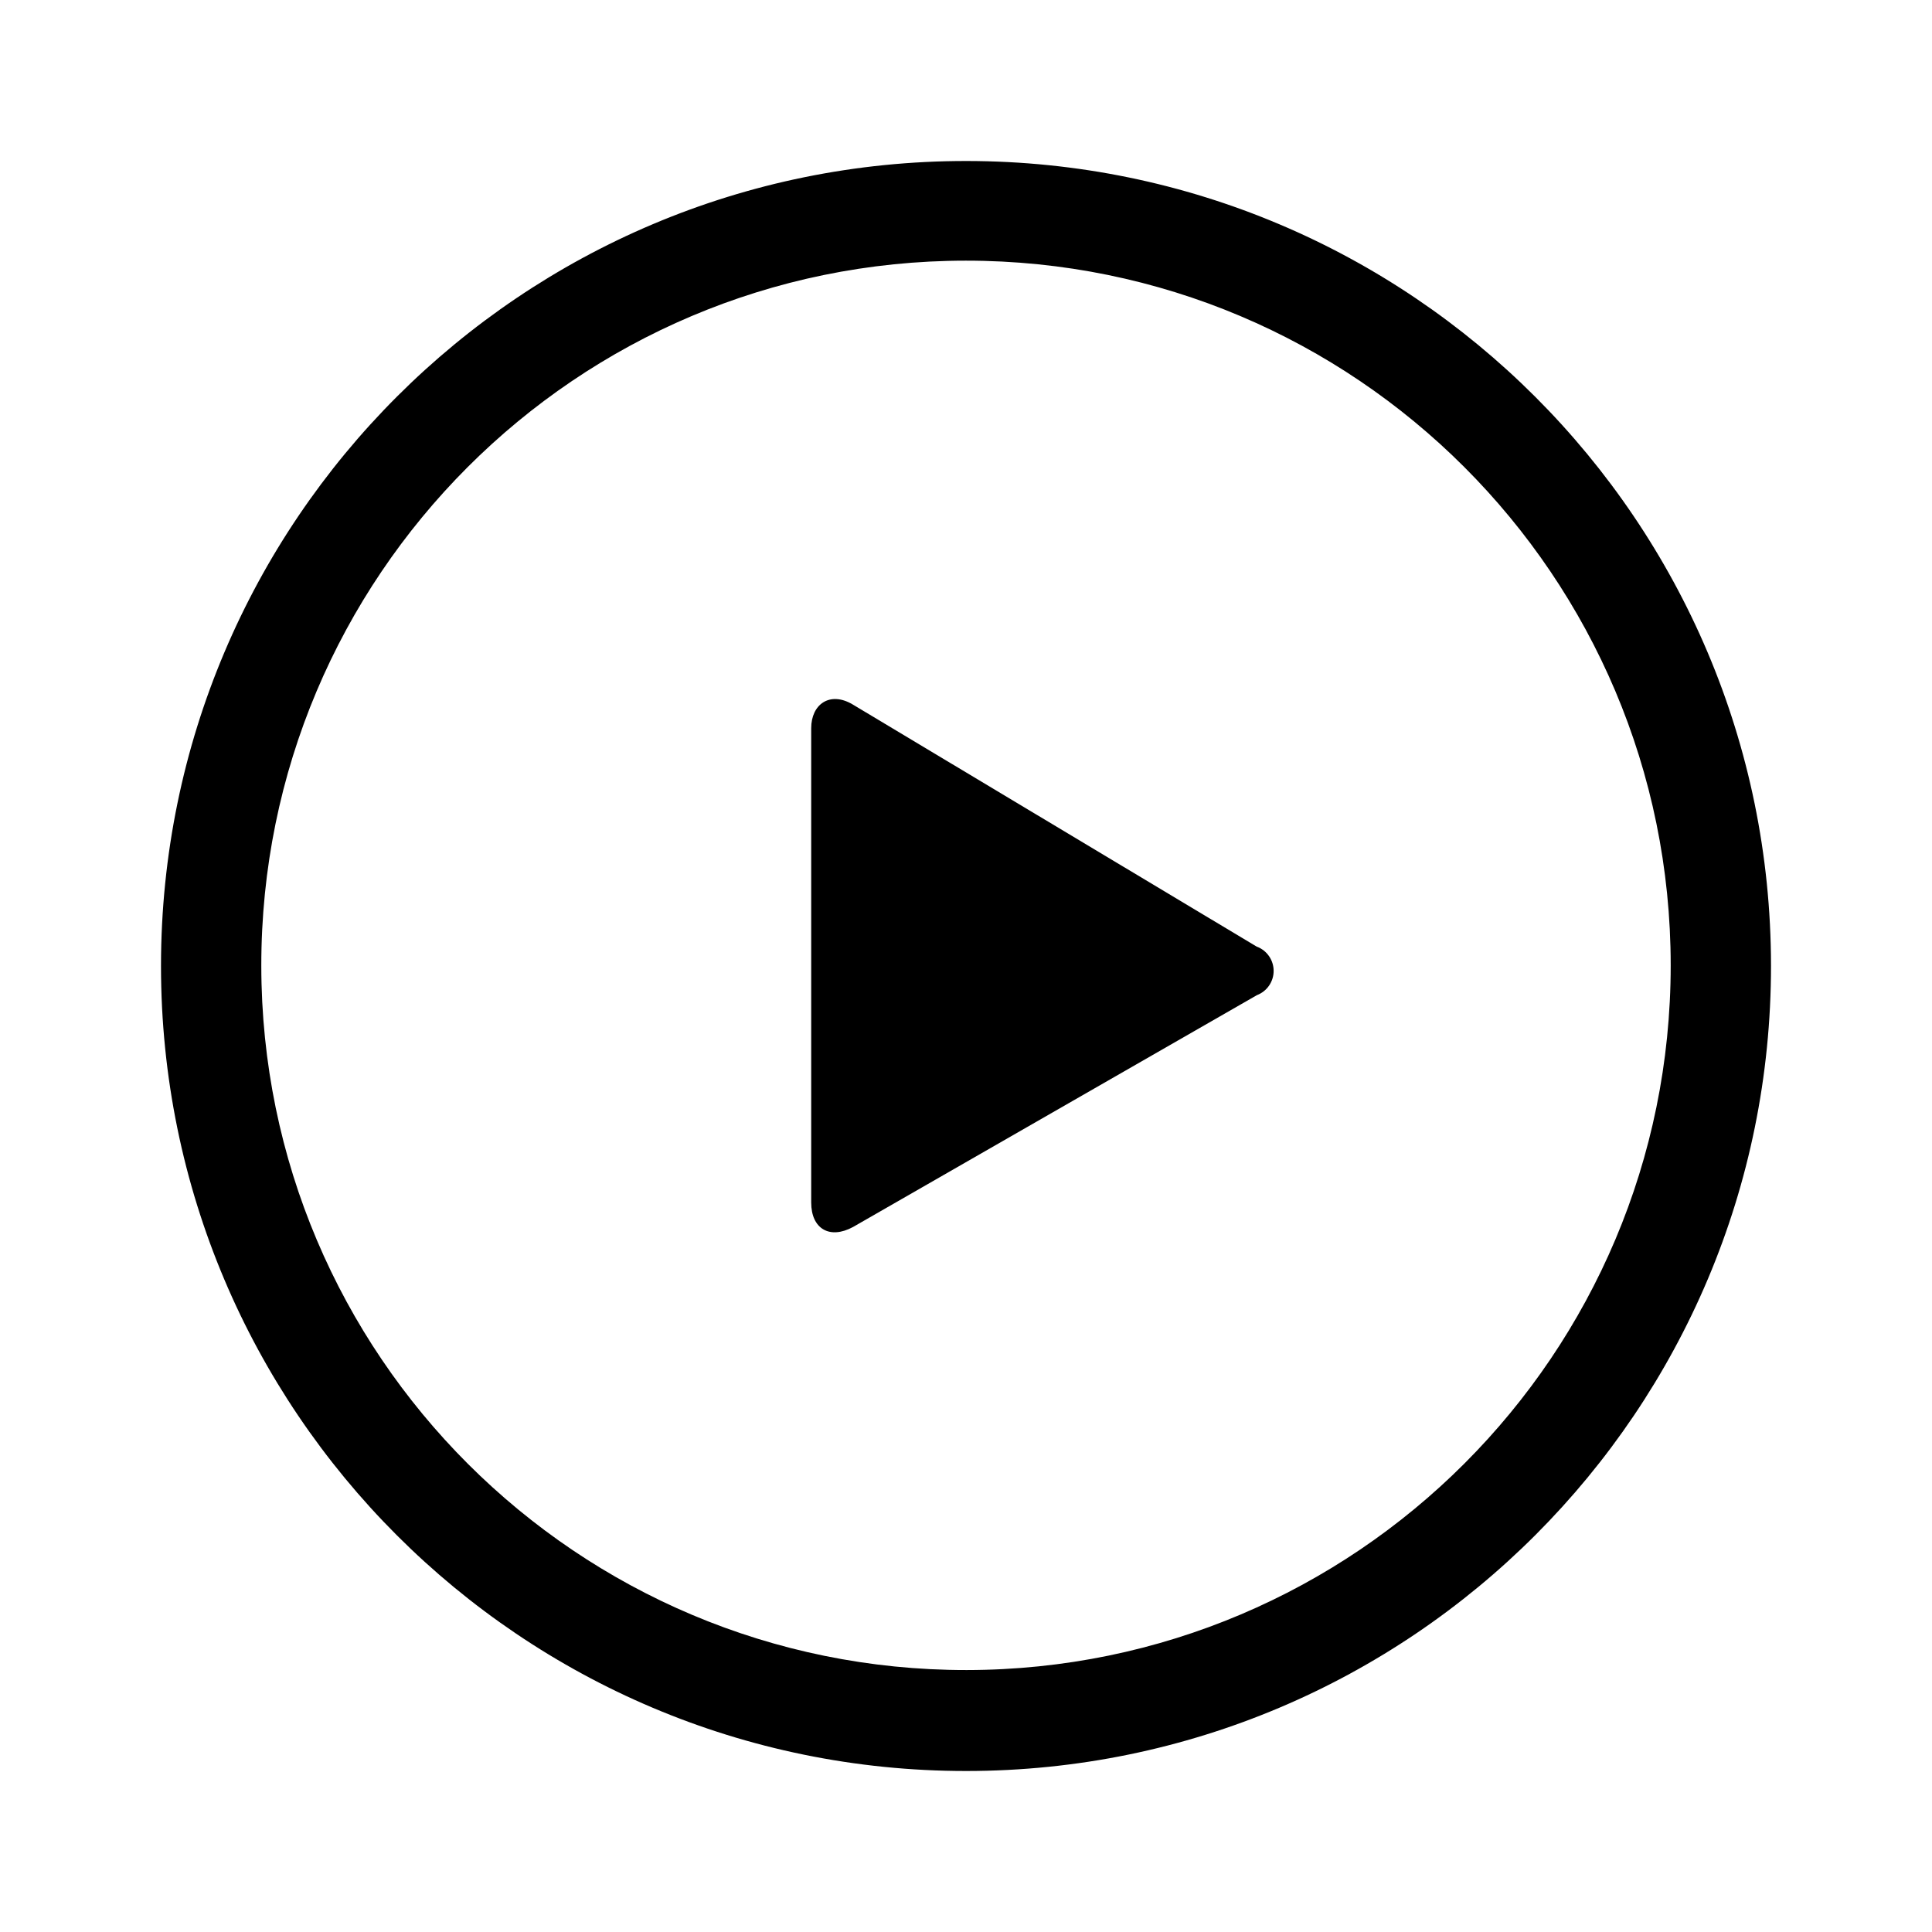
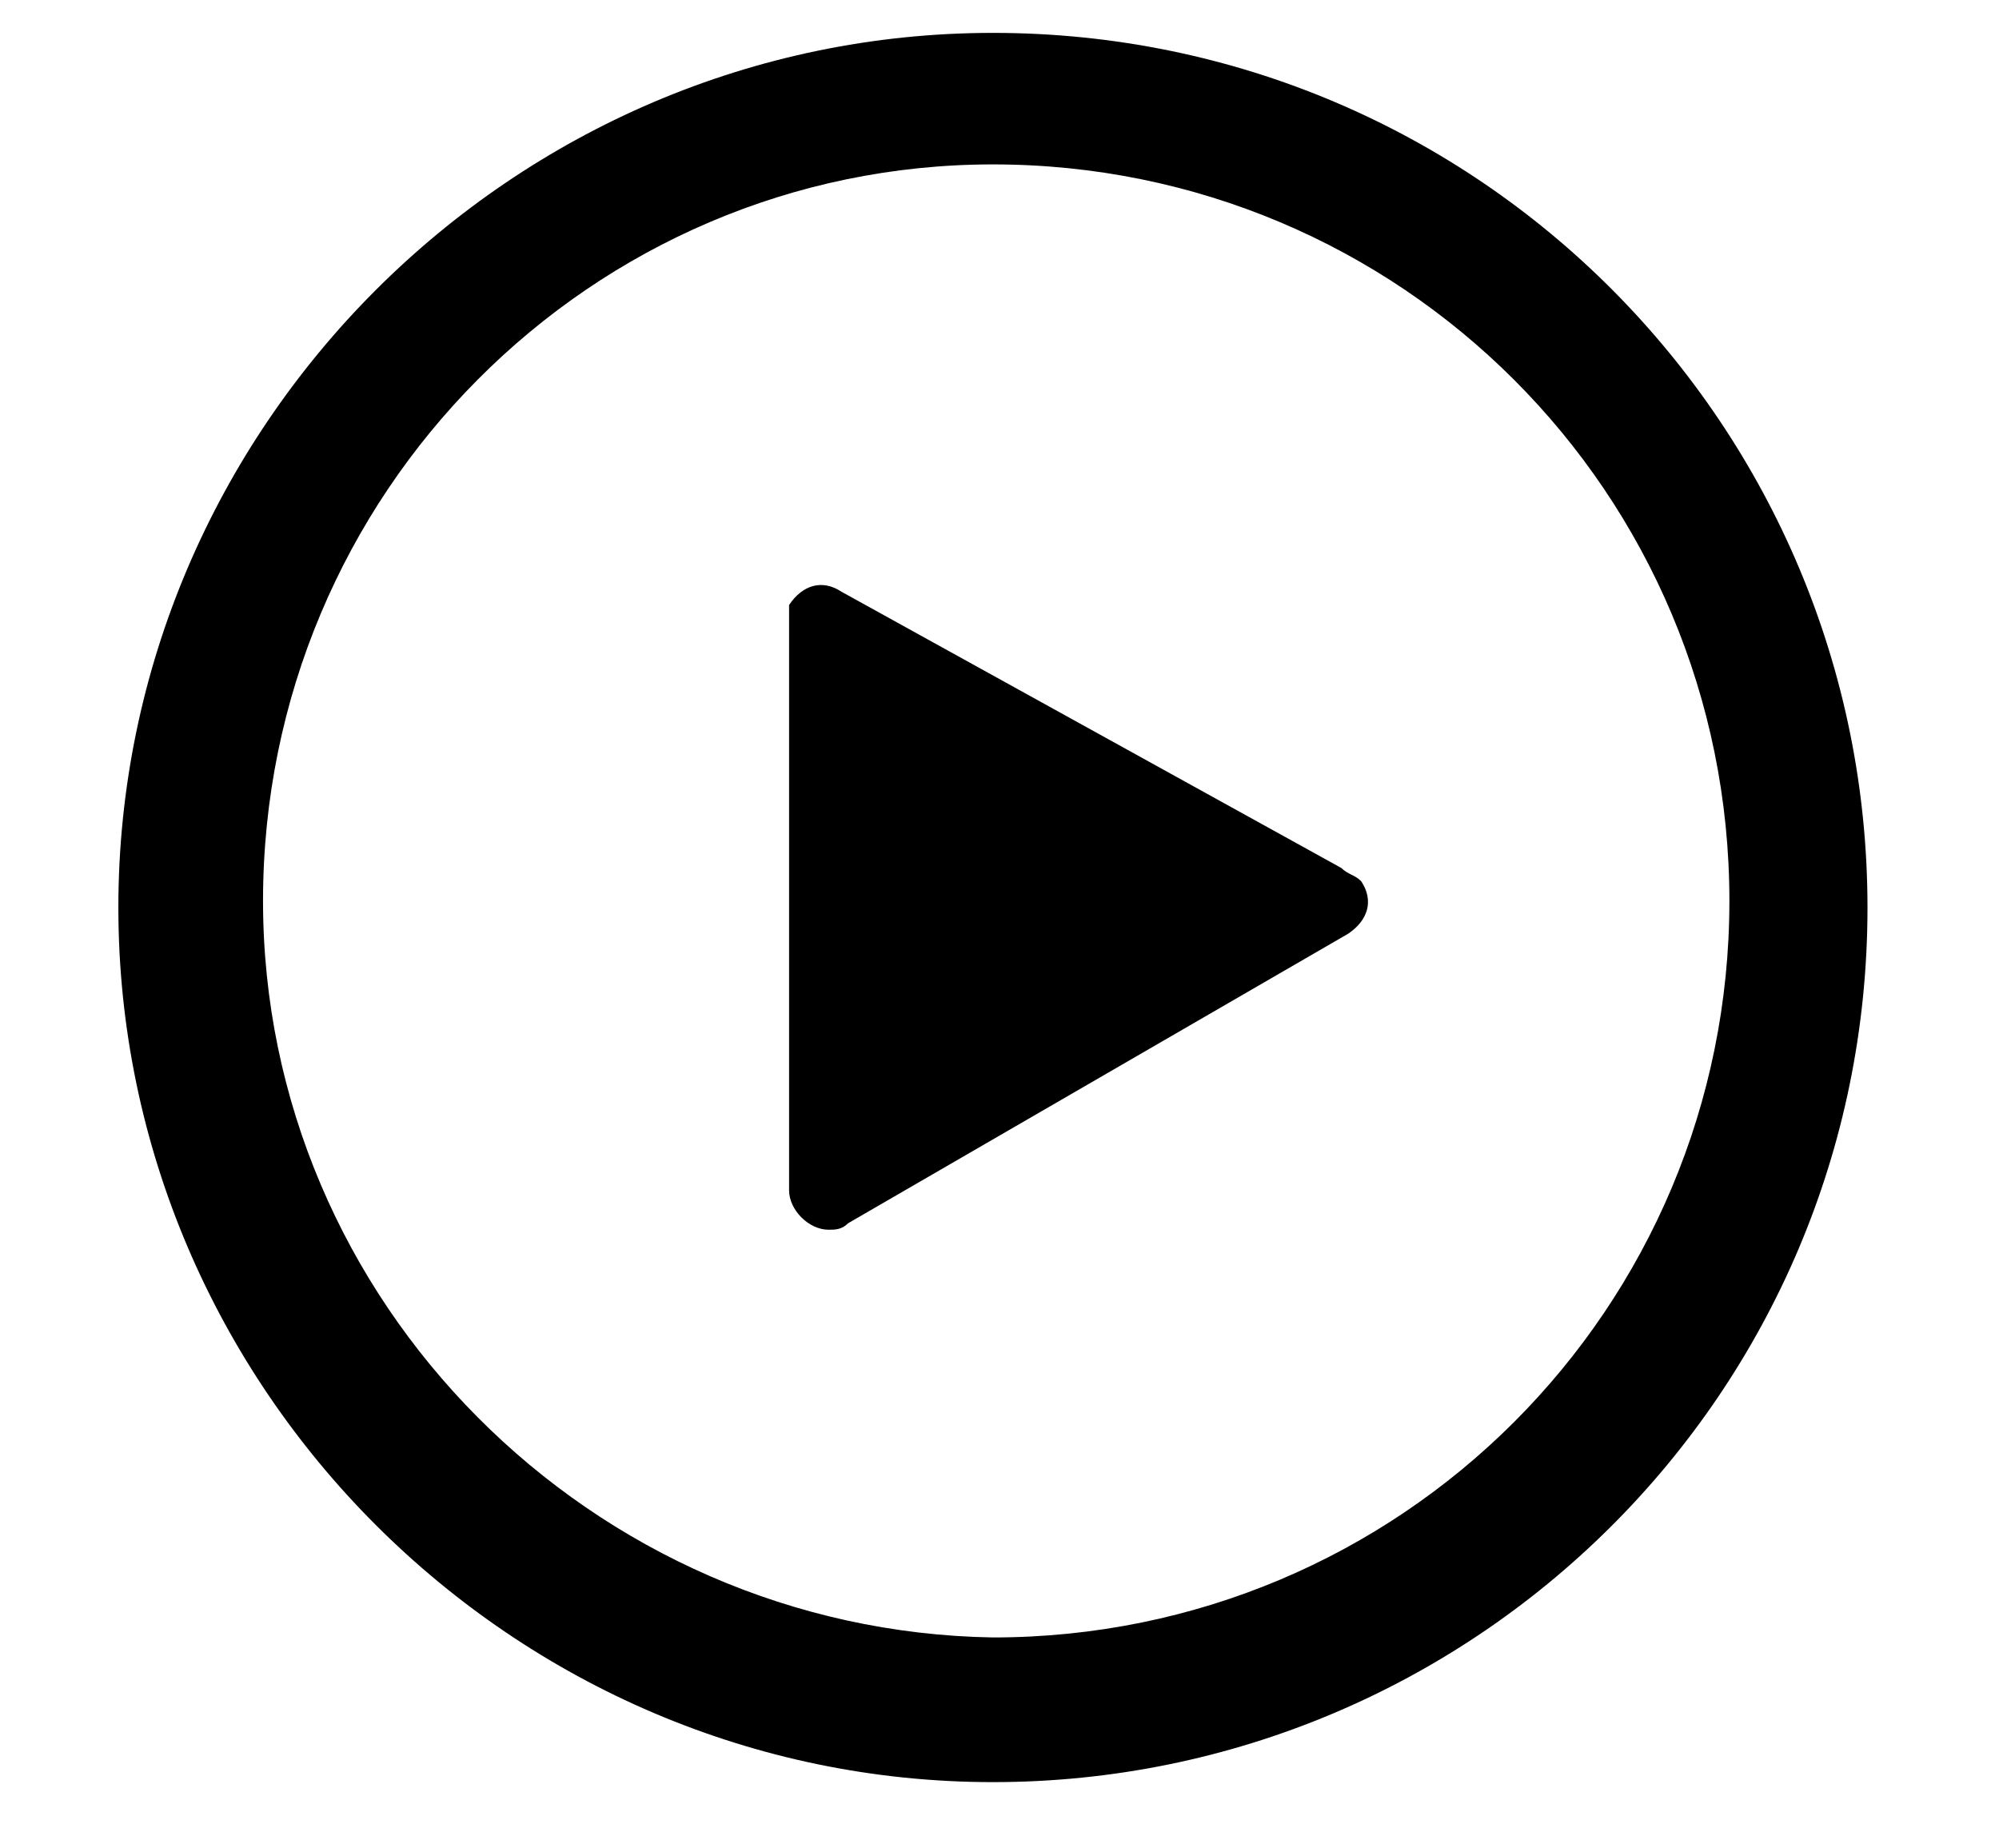
- <svg xmlns="http://www.w3.org/2000/svg" version="1.1" id="Ebene_1" x="0px" y="0px" viewBox="-2 -2 24 24">
-   <path class="cls-1" d="M 10.008,3.4003206e-6 A 10,10 0 1 0 20,9.992 10,10 0 0 0 10.008,3.4003206e-6 Z m 0,18.746 a 8.754,8.754 0 1 1 8.746,-8.754 8.754,8.754 0 0 1 -8.746,8.754 z" id="path6" style="stroke-width:0.825" />
-   <path d="M 13.614,9.761 8.589,6.749 c -0.281,-0.165 -0.512,0 -0.512,0.297 v 5.891 c 0,0.33 0.231,0.462 0.52,0.305 l 5.017,-2.88 a 0.322,0.322 0 0 0 0,-0.602 z" id="path8" style="stroke-width:0.825" />
+ <svg xmlns="http://www.w3.org/2000/svg" version="1.1" id="Ebene_1" x="0px" y="0px" viewBox="0 0 30.4 28.1" style="enable-background:new 0 0 30.4 28.1;" xml:space="preserve">
+   <g>
+     <path id="Pfad_534" d="M15.1,27.1c7.3,0,13.3-5.9,13.3-13.3c0-7.3-5.9-13.3-13.3-13.3C7.8,0.5,1.8,6.5,1.8,13.8   C1.8,21.1,7.8,27.1,15.1,27.1C15.1,27.1,15.1,27.1,15.1,27.1z M15.1,2.5c6.2,0,11.2,5,11.2,11.2s-5,11.2-11.2,11.2   C9,24.8,4,19.8,4,13.7c0,0,0,0,0,0C4,7.5,9,2.5,15.1,2.5C15.1,2.5,15.1,2.5,15.1,2.5z" />
+     <path id="Pfad_535" d="M20.4,13.2L12.8,9c-0.3-0.2-0.6-0.1-0.8,0.2C12,9.3,12,9.4,12,9.5l0,8.6c0,0.3,0.3,0.6,0.6,0.6   c0.1,0,0.2,0,0.3-0.1l7.6-4.4c0.3-0.2,0.4-0.5,0.2-0.8C20.6,13.3,20.5,13.3,20.4,13.2z" />
+   </g>
</svg>
